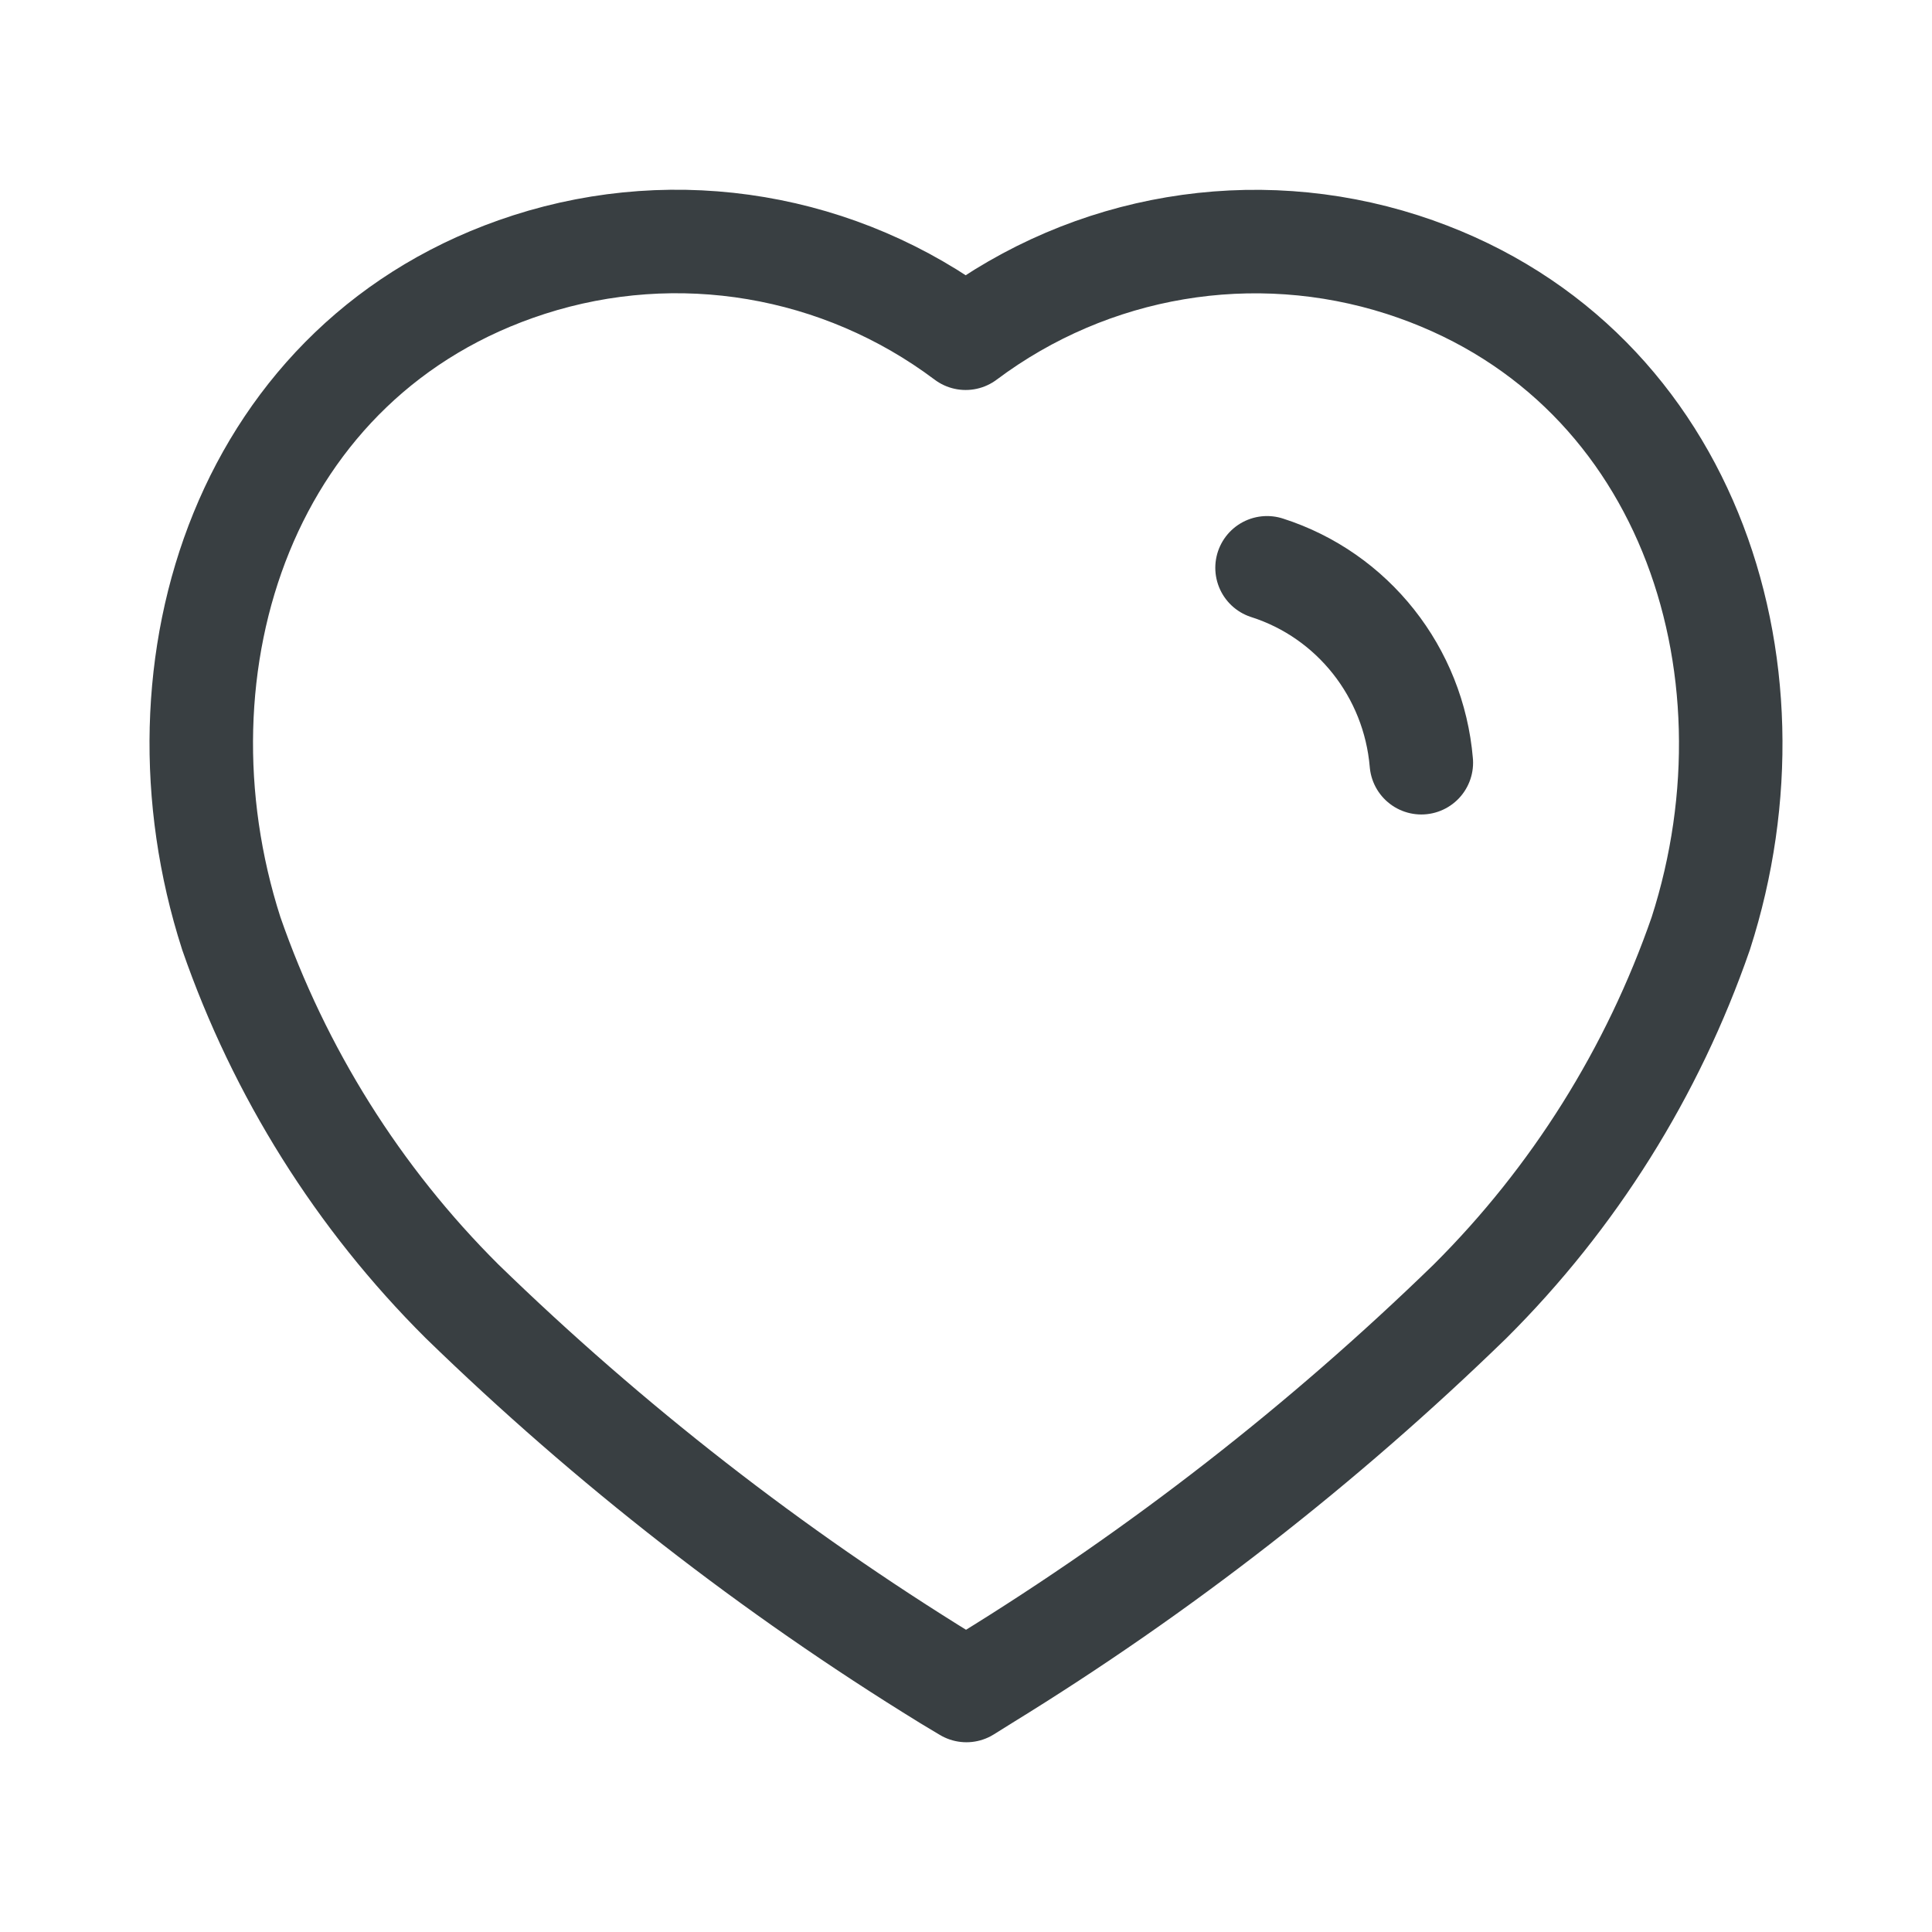
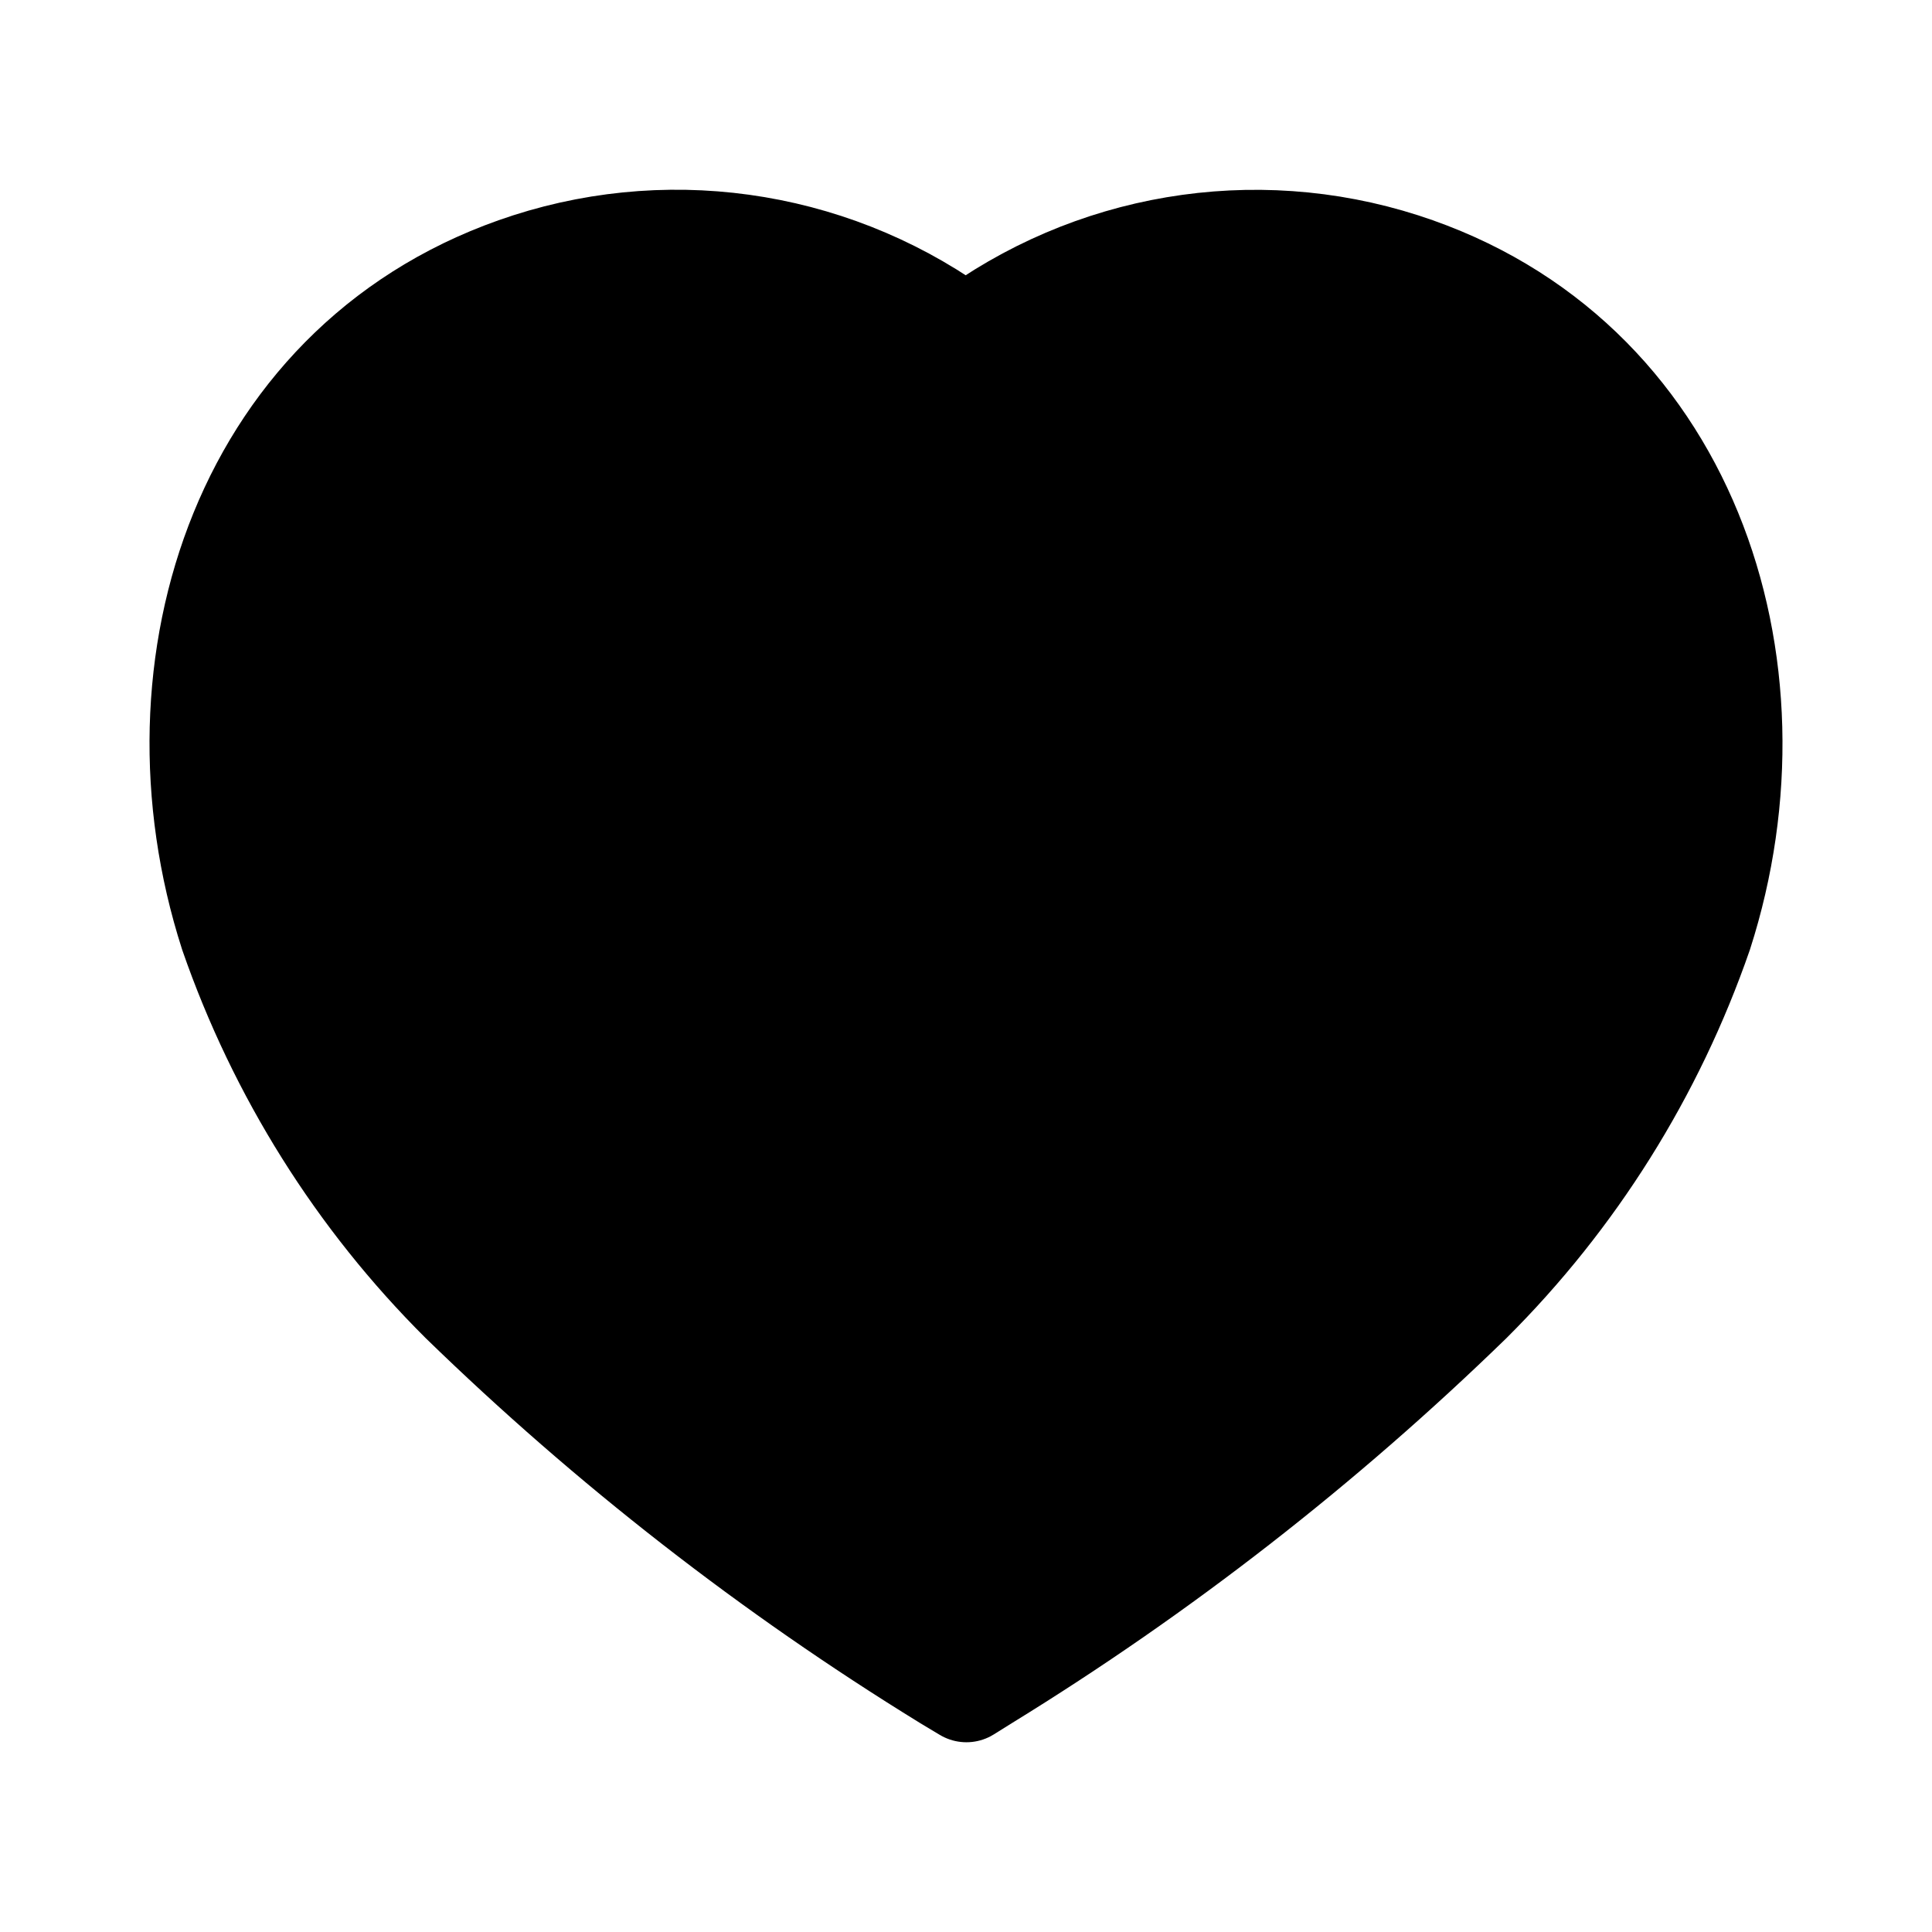
- <svg xmlns="http://www.w3.org/2000/svg" width="28" height="28" viewBox="0 0 28 28" fill="none">
-   <path fill-rule="evenodd" clip-rule="evenodd" d="M13.721 24.329C11.189 22.771 8.833 20.937 6.696 18.859C5.193 17.363 4.05 15.54 3.352 13.528C2.097 9.625 3.563 5.158 7.666 3.835C9.823 3.141 12.178 3.538 13.995 4.902C15.813 3.54 18.168 3.143 20.325 3.835C24.428 5.158 25.905 9.625 24.649 13.528C23.952 15.54 22.808 17.363 21.306 18.859C19.169 20.937 16.813 22.771 14.28 24.329L14.006 24.5L13.721 24.329Z" stroke="#393F42" stroke-width="1.5" stroke-linecap="round" stroke-linejoin="round" fill="none" />
-   <path d="M18.363 8.229C19.605 8.626 20.488 9.741 20.599 11.054" stroke="#393F42" stroke-width="1.5" stroke-linecap="round" stroke-linejoin="round" />
+ <svg xmlns="http://www.w3.org/2000/svg" width="28" height="28" viewBox="0 0 28 28">
+   <path fill-rule="evenodd" clip-rule="evenodd" d="M13.721 24.329C11.189 22.771 8.833 20.937 6.696 18.859C5.193 17.363 4.05 15.54 3.352 13.528C2.097 9.625 3.563 5.158 7.666 3.835C9.823 3.141 12.178 3.538 13.995 4.902C15.813 3.54 18.168 3.143 20.325 3.835C24.428 5.158 25.905 9.625 24.649 13.528C23.952 15.54 22.808 17.363 21.306 18.859C19.169 20.937 16.813 22.771 14.28 24.329L14.006 24.5L13.721 24.329Z" stroke="currentColor" stroke-width="1.5" stroke-linecap="round" stroke-linejoin="round" />
+   <path d="M18.363 8.229C19.605 8.626 20.488 9.741 20.599 11.054" stroke="currentColor" stroke-width="1.5" stroke-linecap="round" stroke-linejoin="round" />
</svg>
